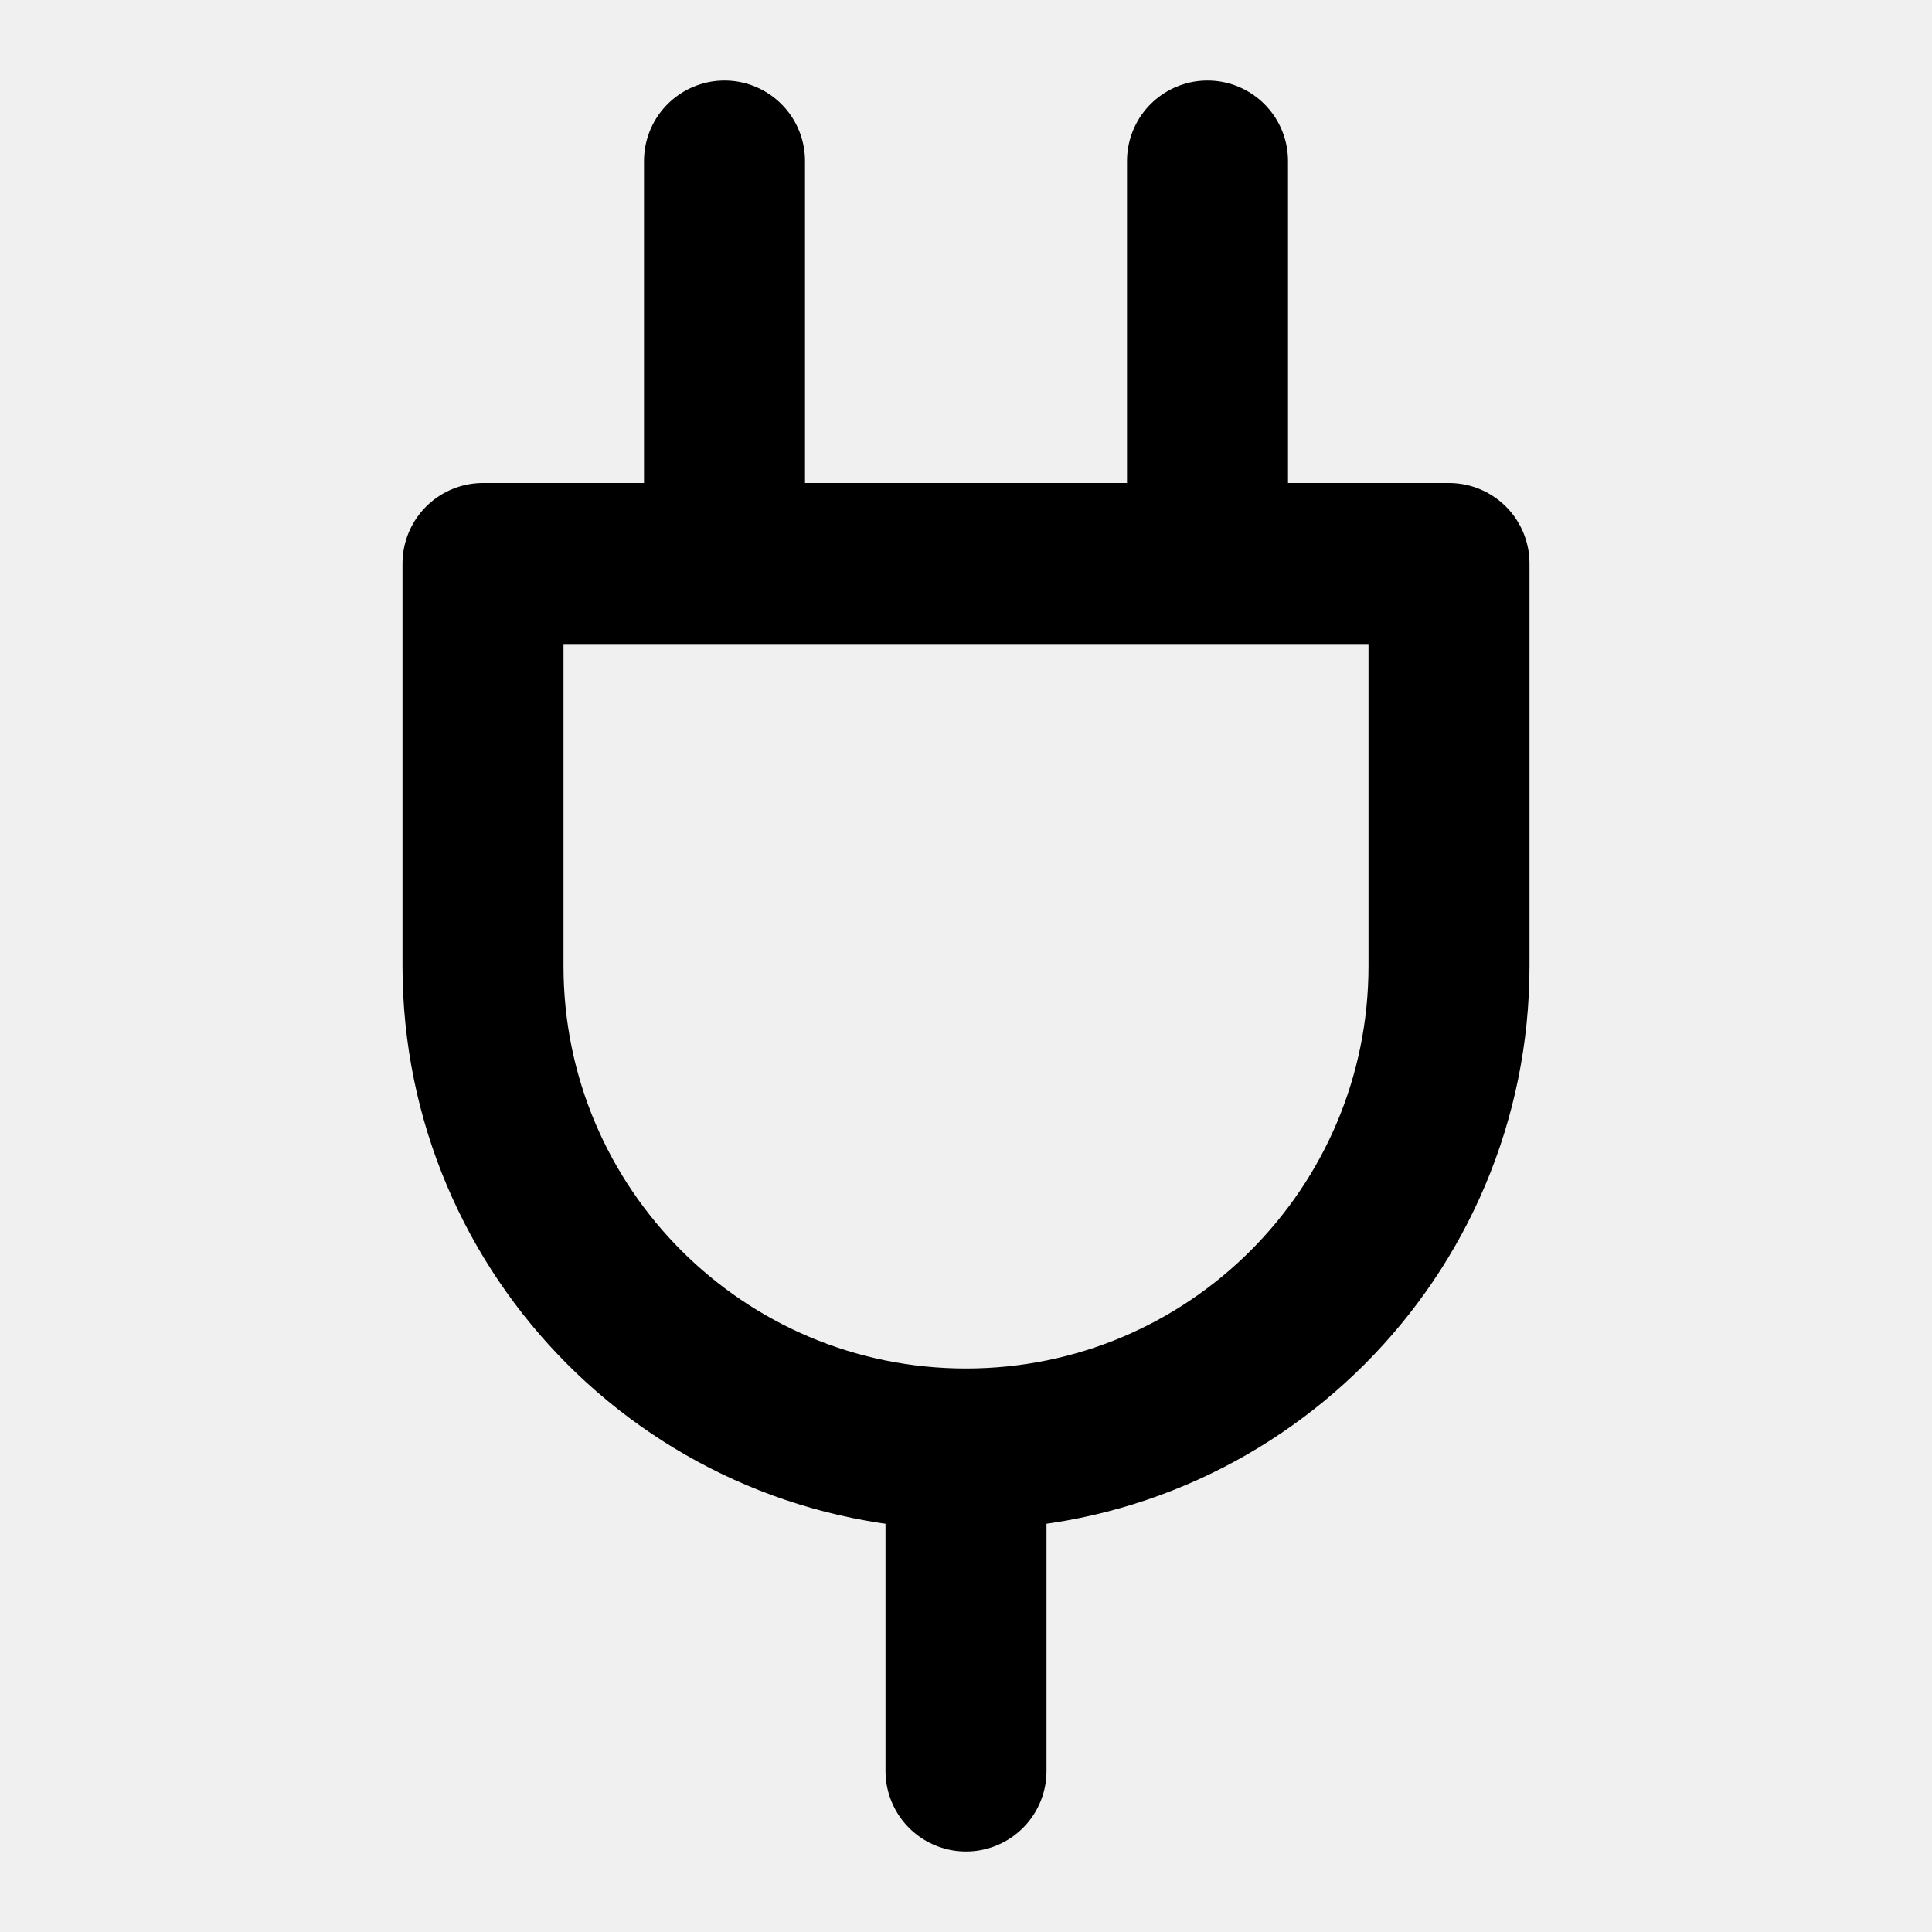
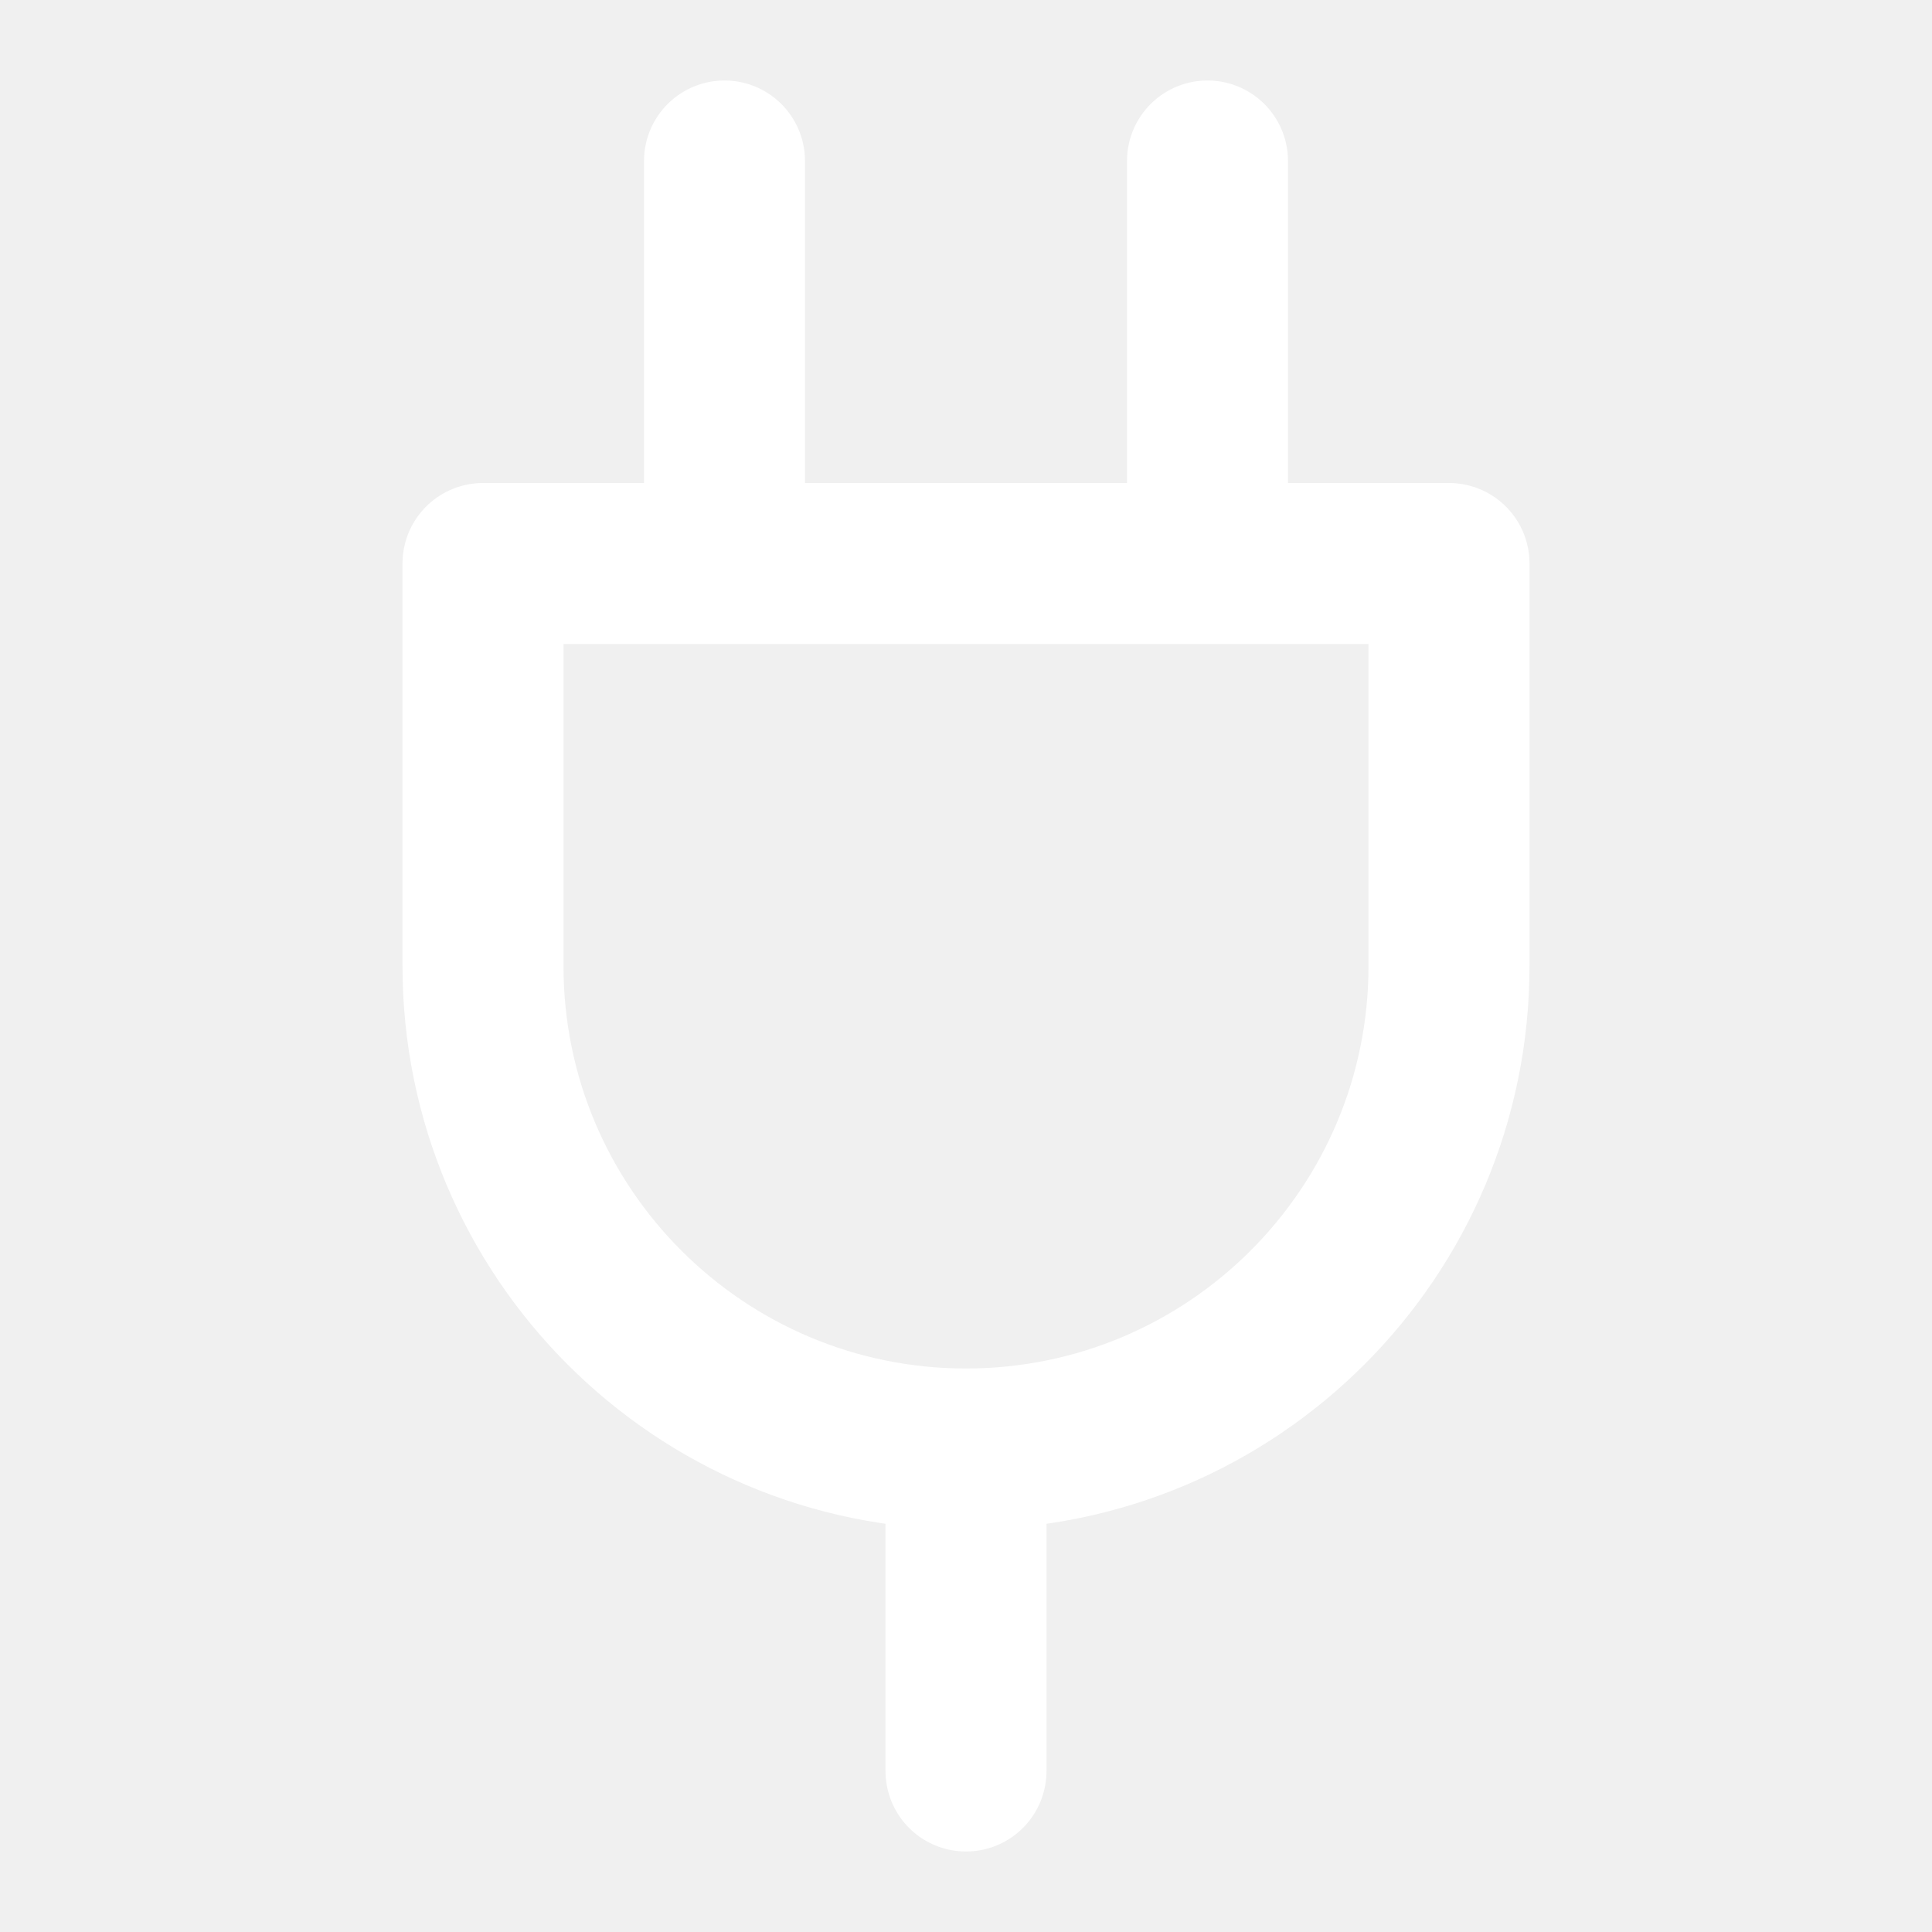
<svg xmlns="http://www.w3.org/2000/svg" width="24" height="24" viewBox="0 0 0.72 0.72" fill="none">
-   <path d="M.18.21h.36v.15a.18.18 0 0 1-.18.18v0A.18.18 0 0 1 .18.36zM.45.06v.15M.36.54v.12M.27.06v.15" stroke="#000" stroke-width=".06" stroke-linecap="round" stroke-linejoin="round" />
+   <path d="M.18.21h.36v.15a.18.18 0 0 1-.18.18v0A.18.18 0 0 1 .18.36zM.45.06v.15M.36.54v.12M.27.06v.15" stroke="#fff" stroke-width=".06" stroke-linecap="round" stroke-linejoin="round" />
</svg>
